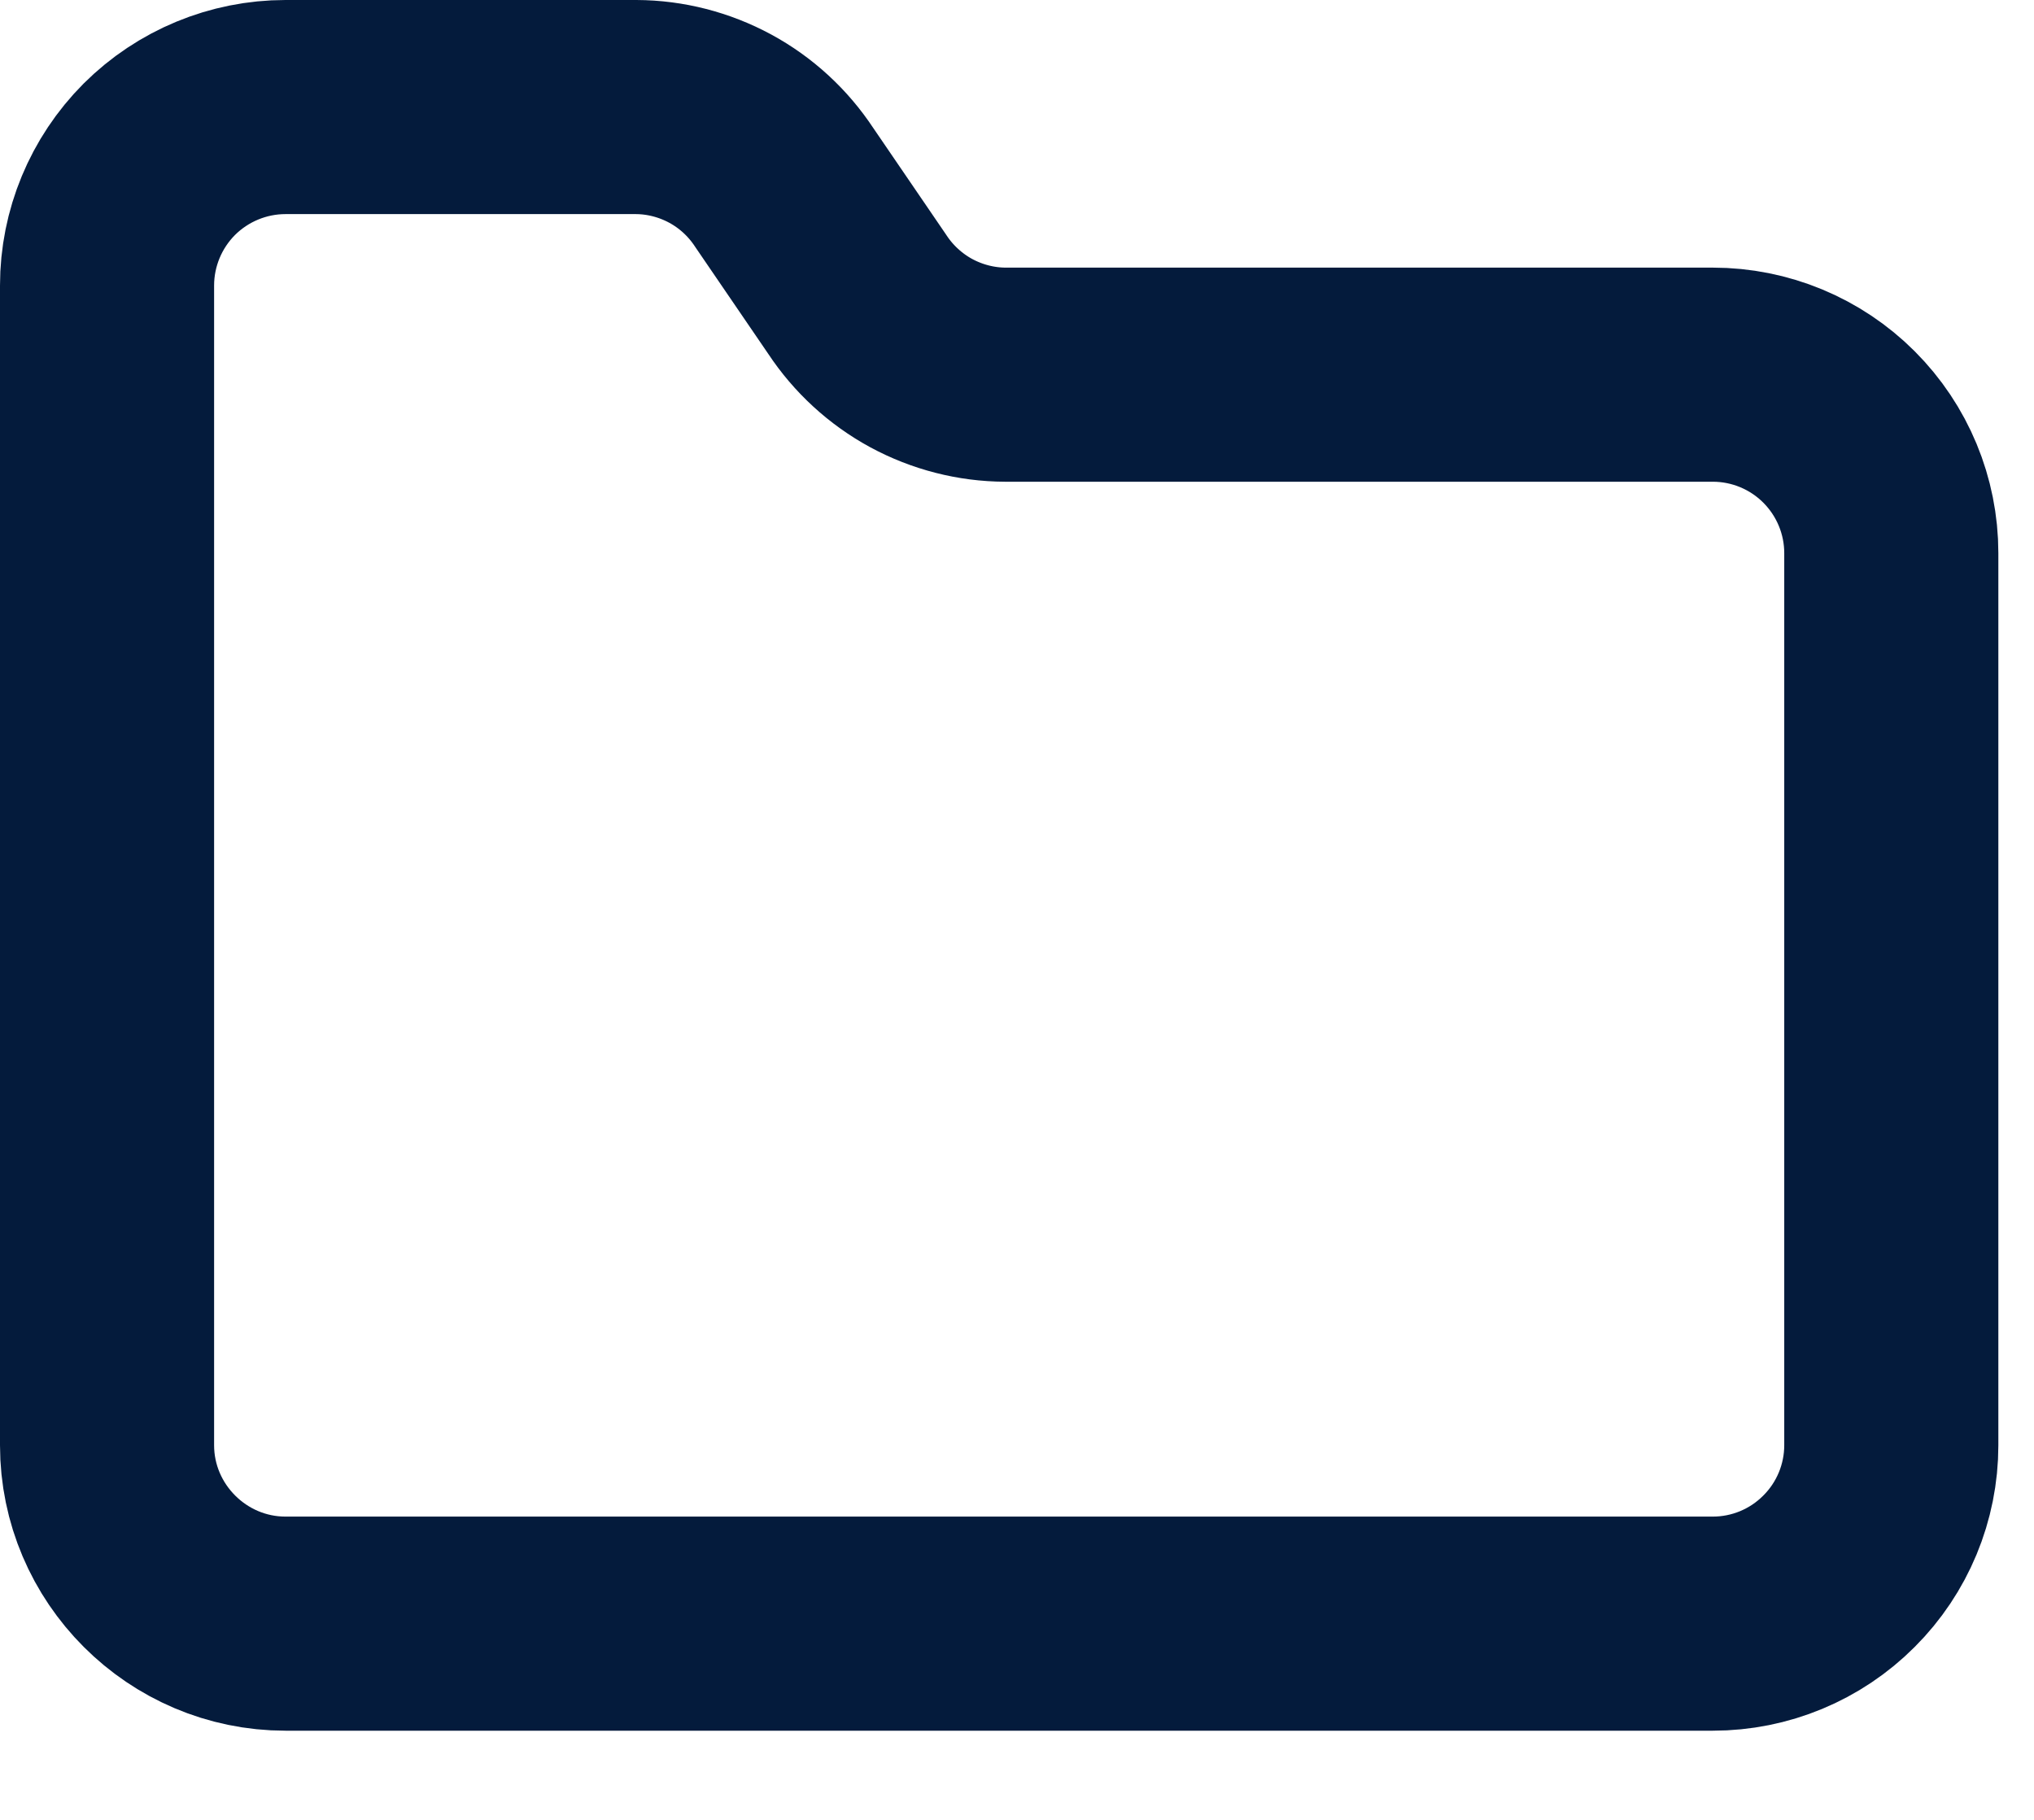
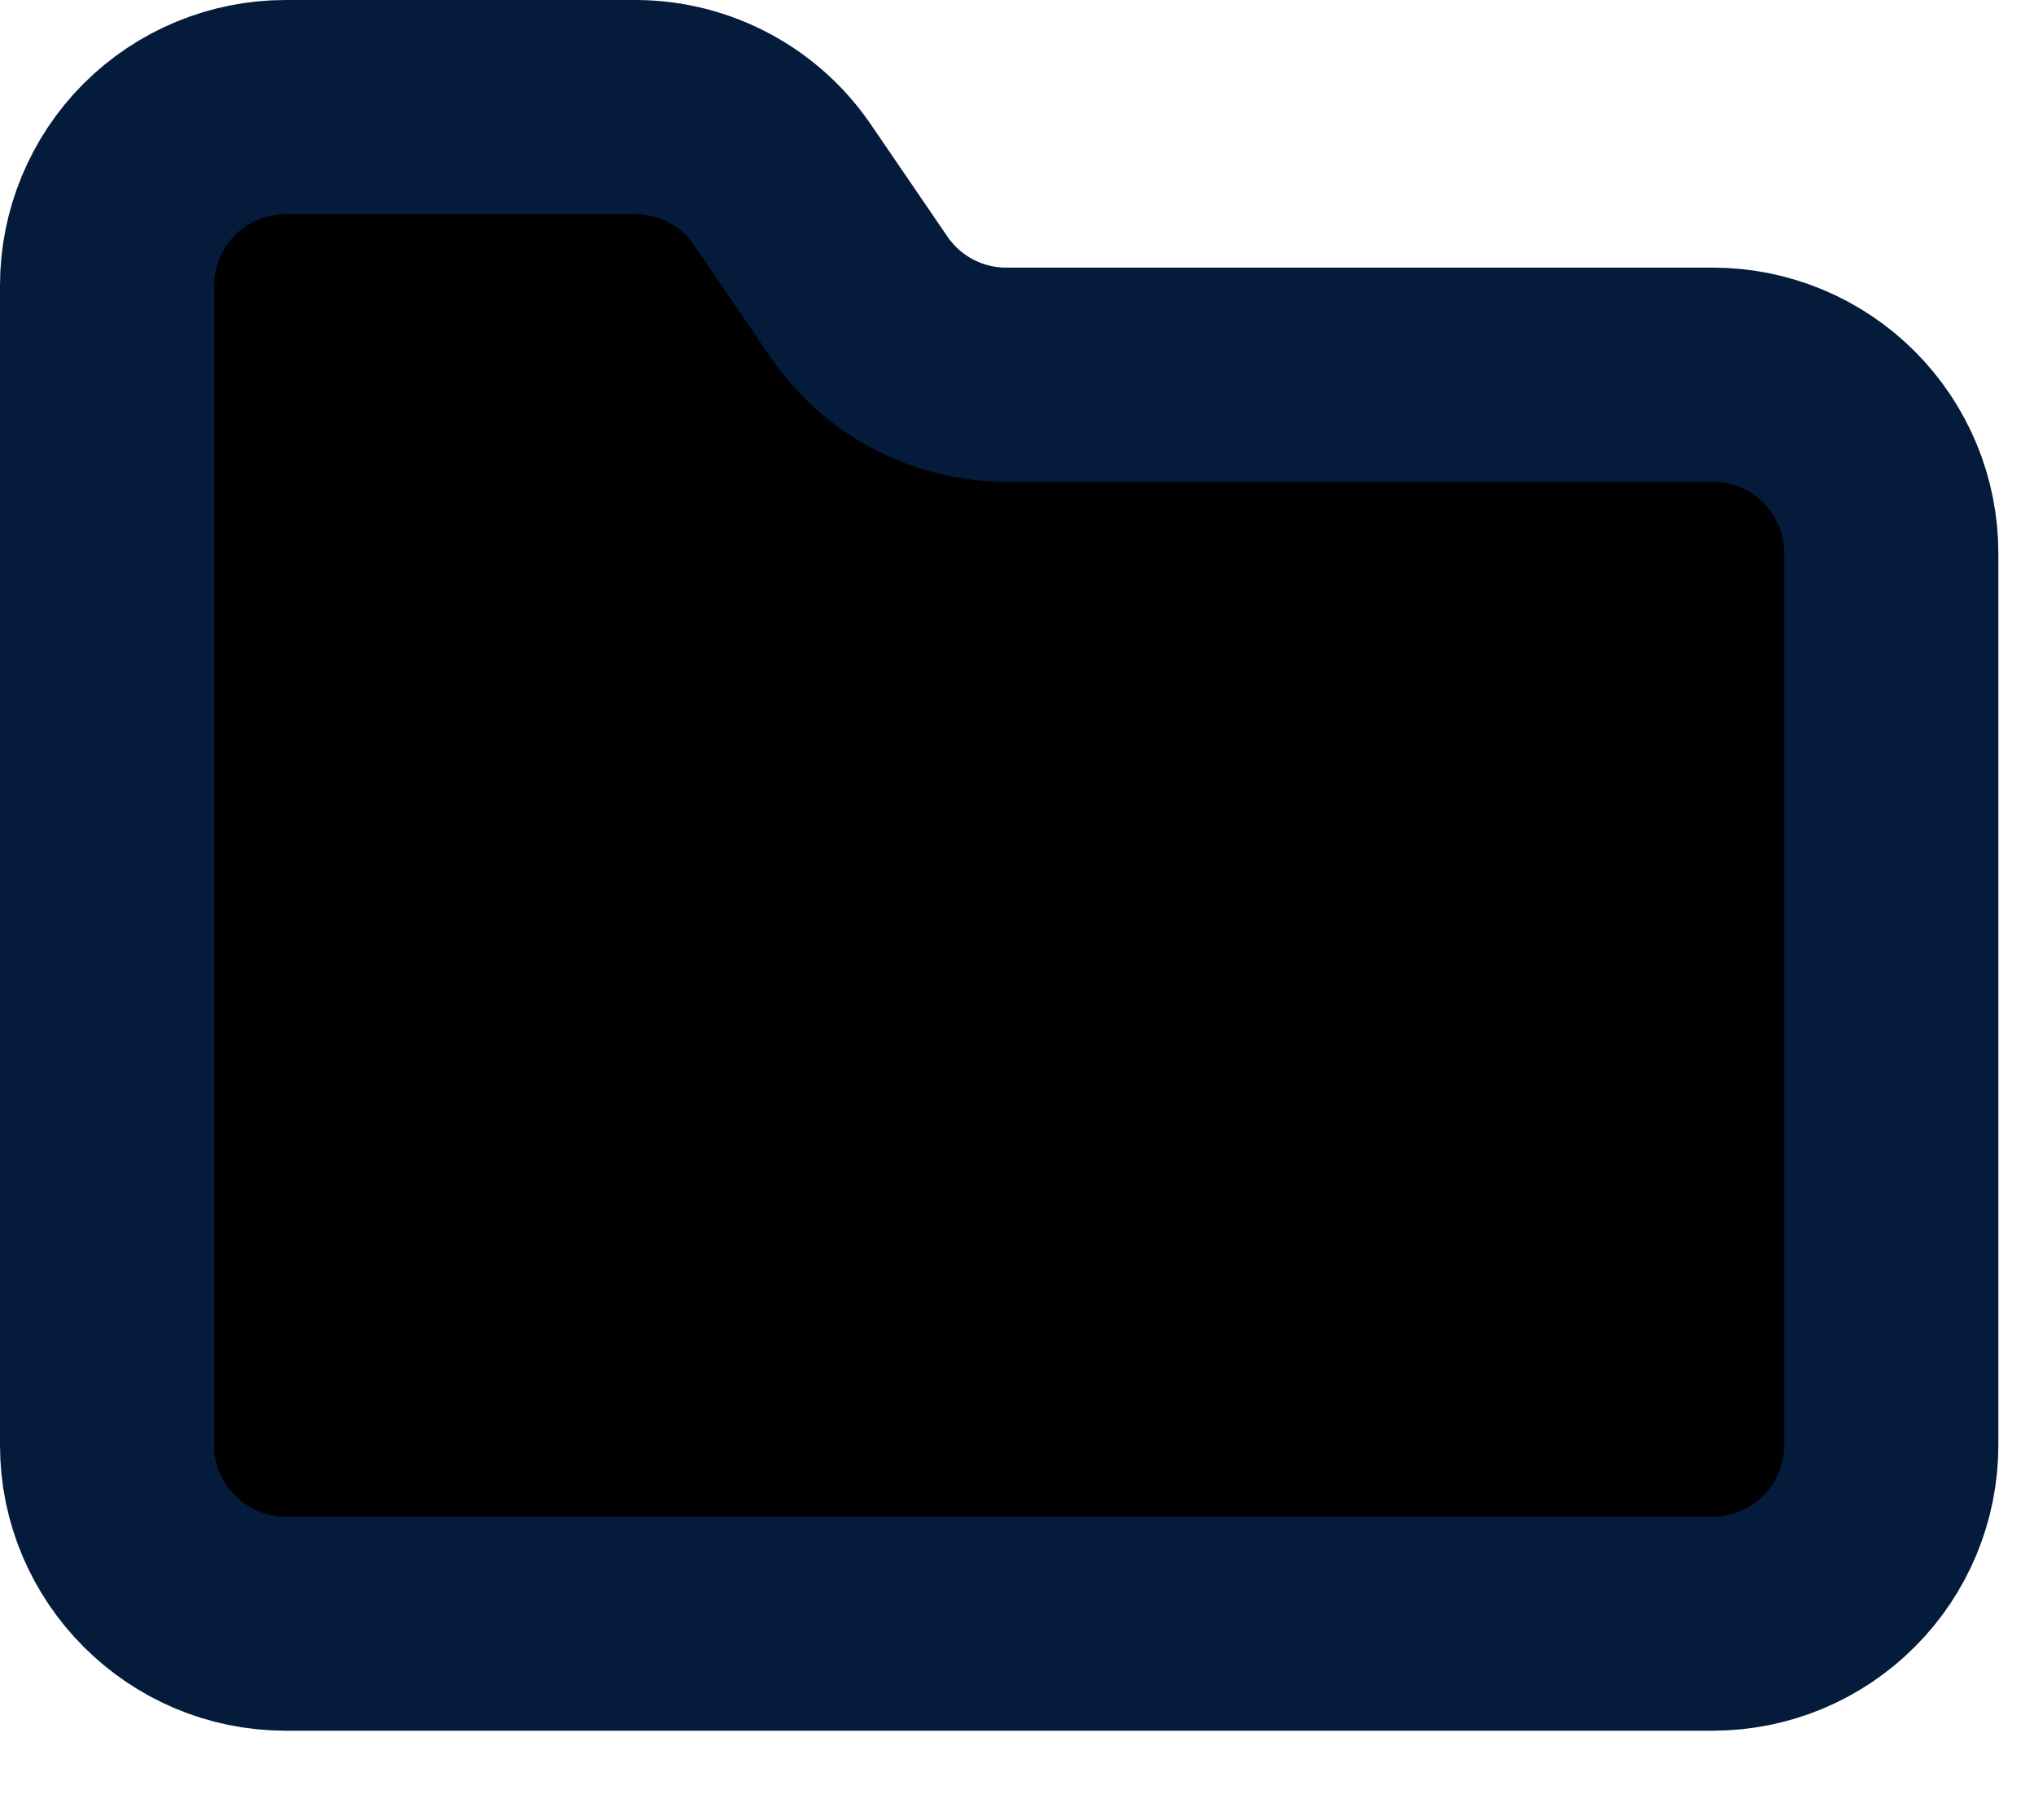
- <svg xmlns="http://www.w3.org/2000/svg" width="19" height="17" viewBox="0 0 19 17" fill="none">
+ <svg xmlns="http://www.w3.org/2000/svg" width="19" height="17" viewBox="0 0 19 17" fill="currentColor">
  <path d="M2.667 15.167H16C16.442 15.167 16.866 14.991 17.178 14.678C17.491 14.366 17.667 13.942 17.667 13.5V5.167C17.667 4.725 17.491 4.301 17.178 3.988C16.866 3.676 16.442 3.5 16 3.5H9.392C9.117 3.499 8.847 3.429 8.606 3.299C8.365 3.168 8.159 2.979 8.008 2.75L7.325 1.75C7.174 1.521 6.969 1.332 6.727 1.201C6.486 1.071 6.216 1.001 5.942 1H2.667C2.225 1 1.801 1.176 1.488 1.488C1.176 1.801 1 2.225 1 2.667V13.5C1 14.417 1.75 15.167 2.667 15.167Z" stroke="#041B3C" stroke-width="2" stroke-linecap="round" stroke-linejoin="round" />
</svg>
